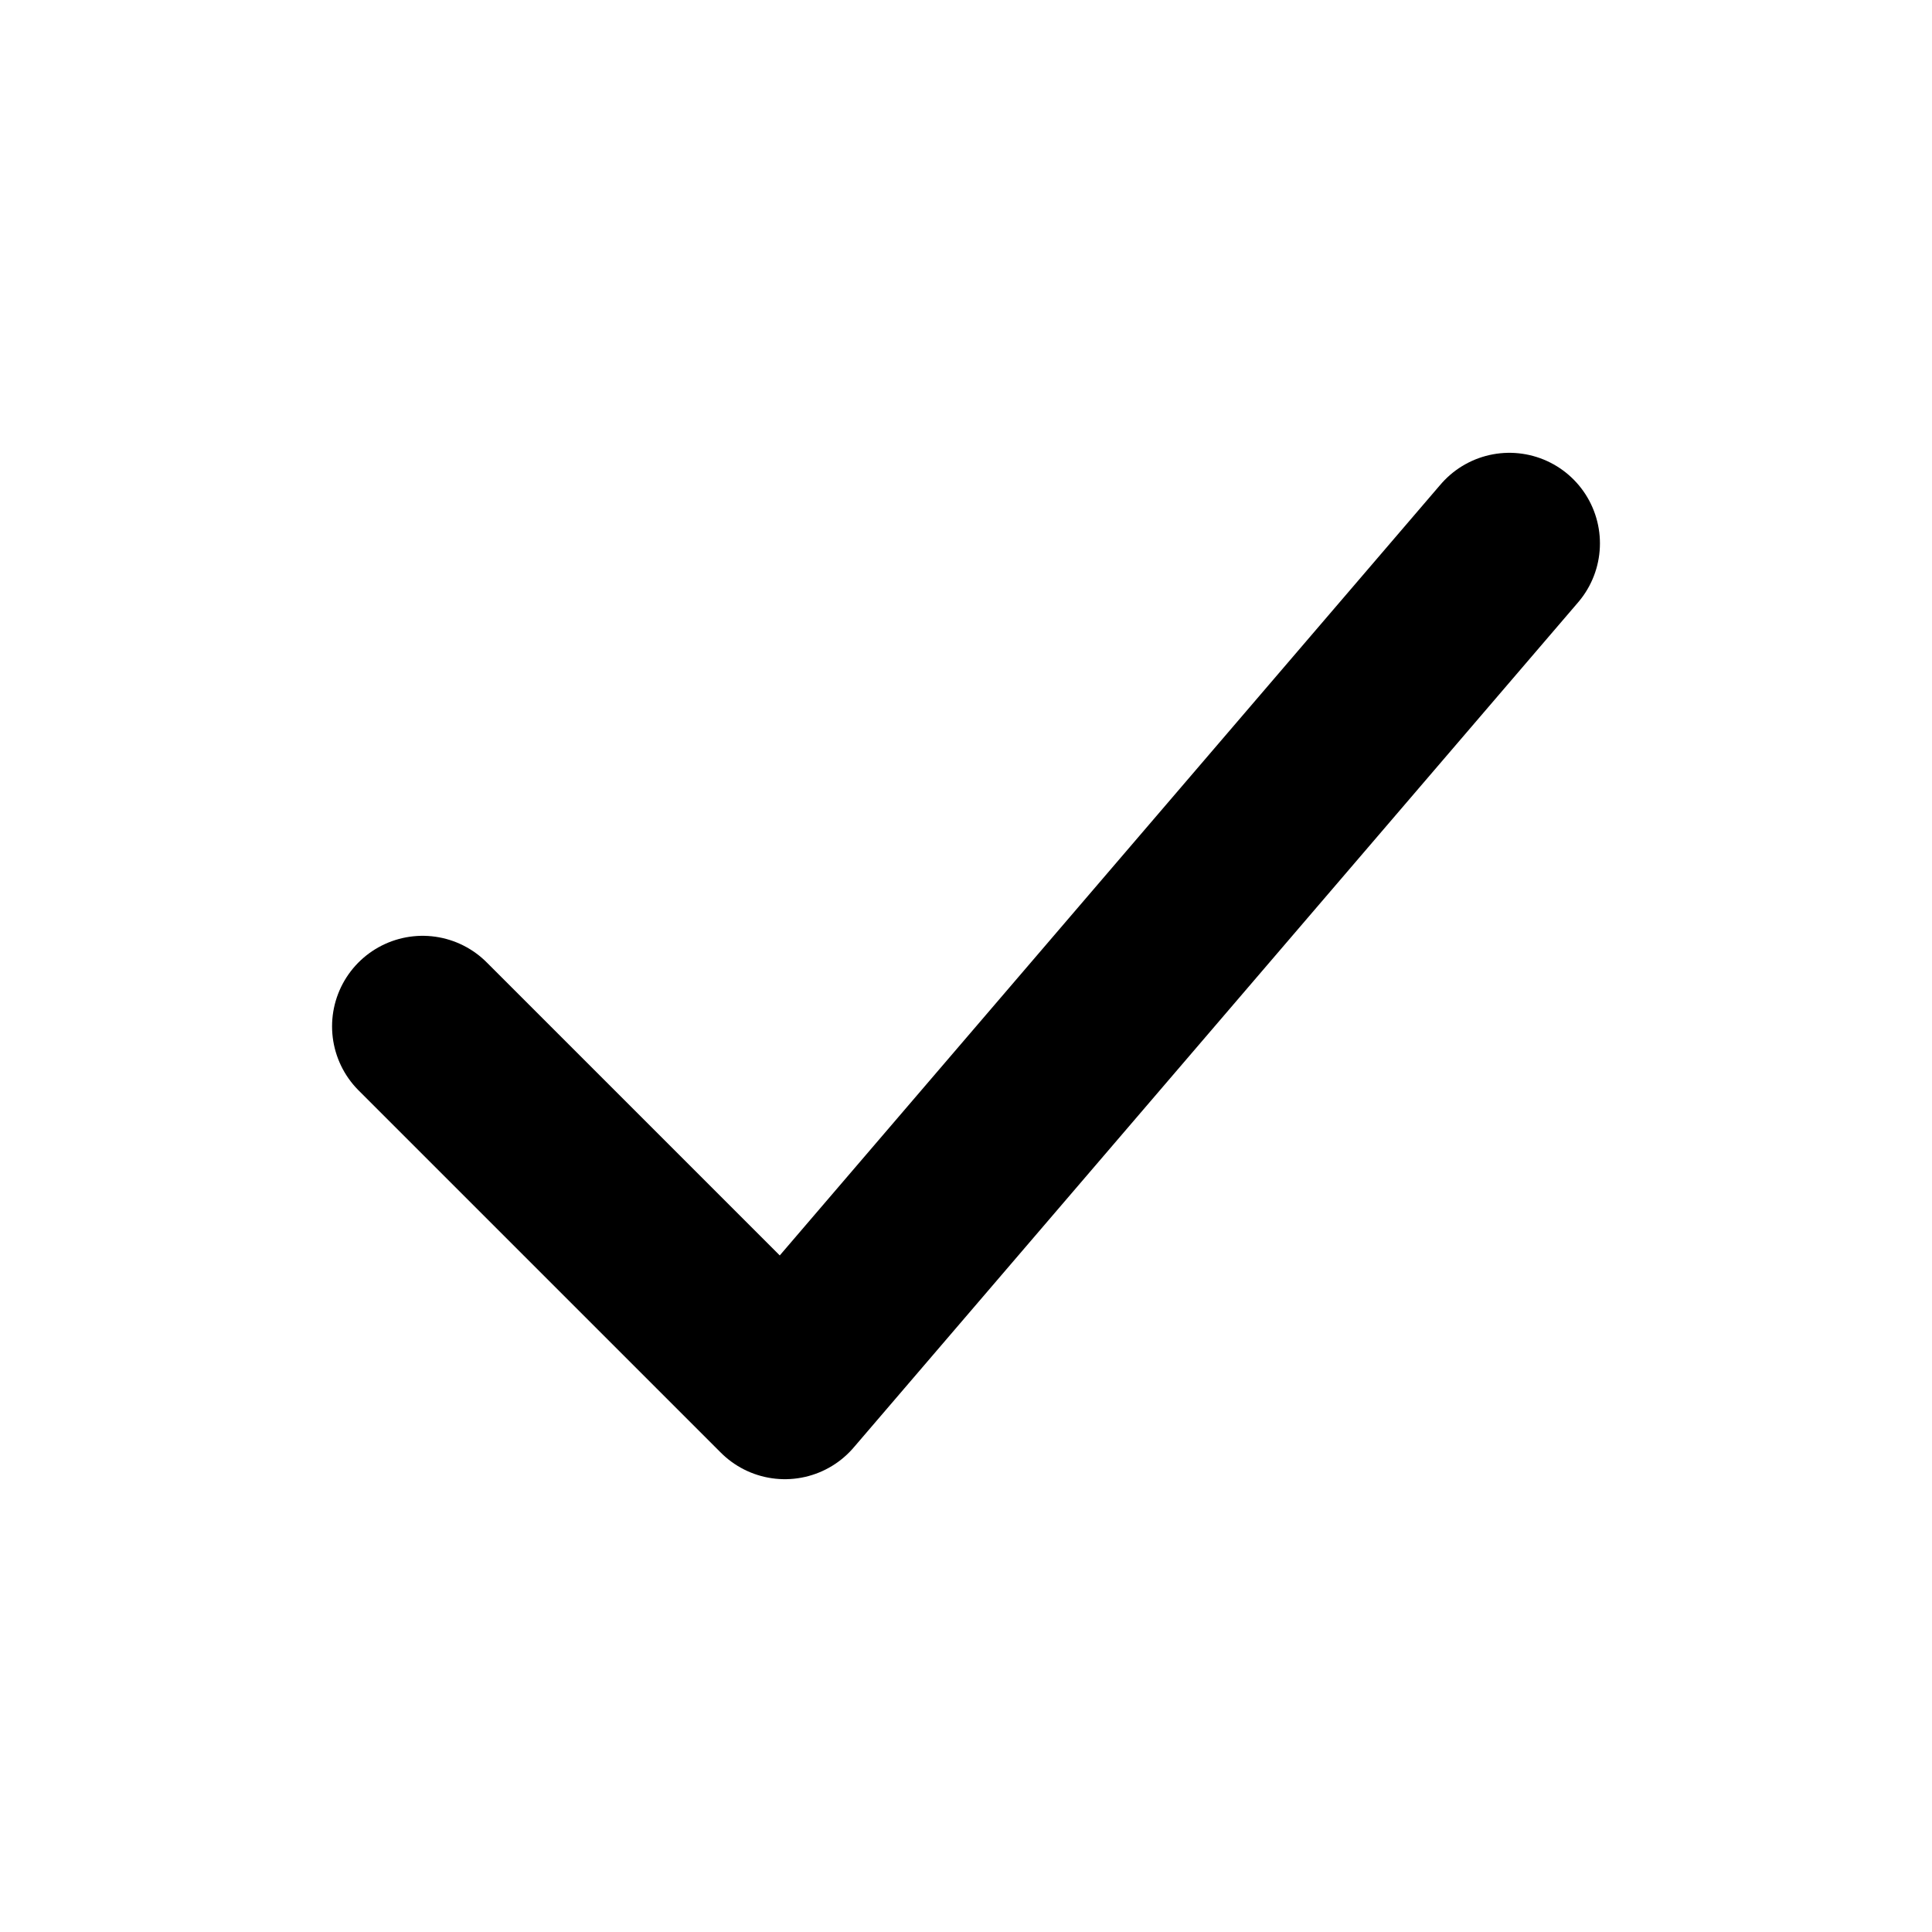
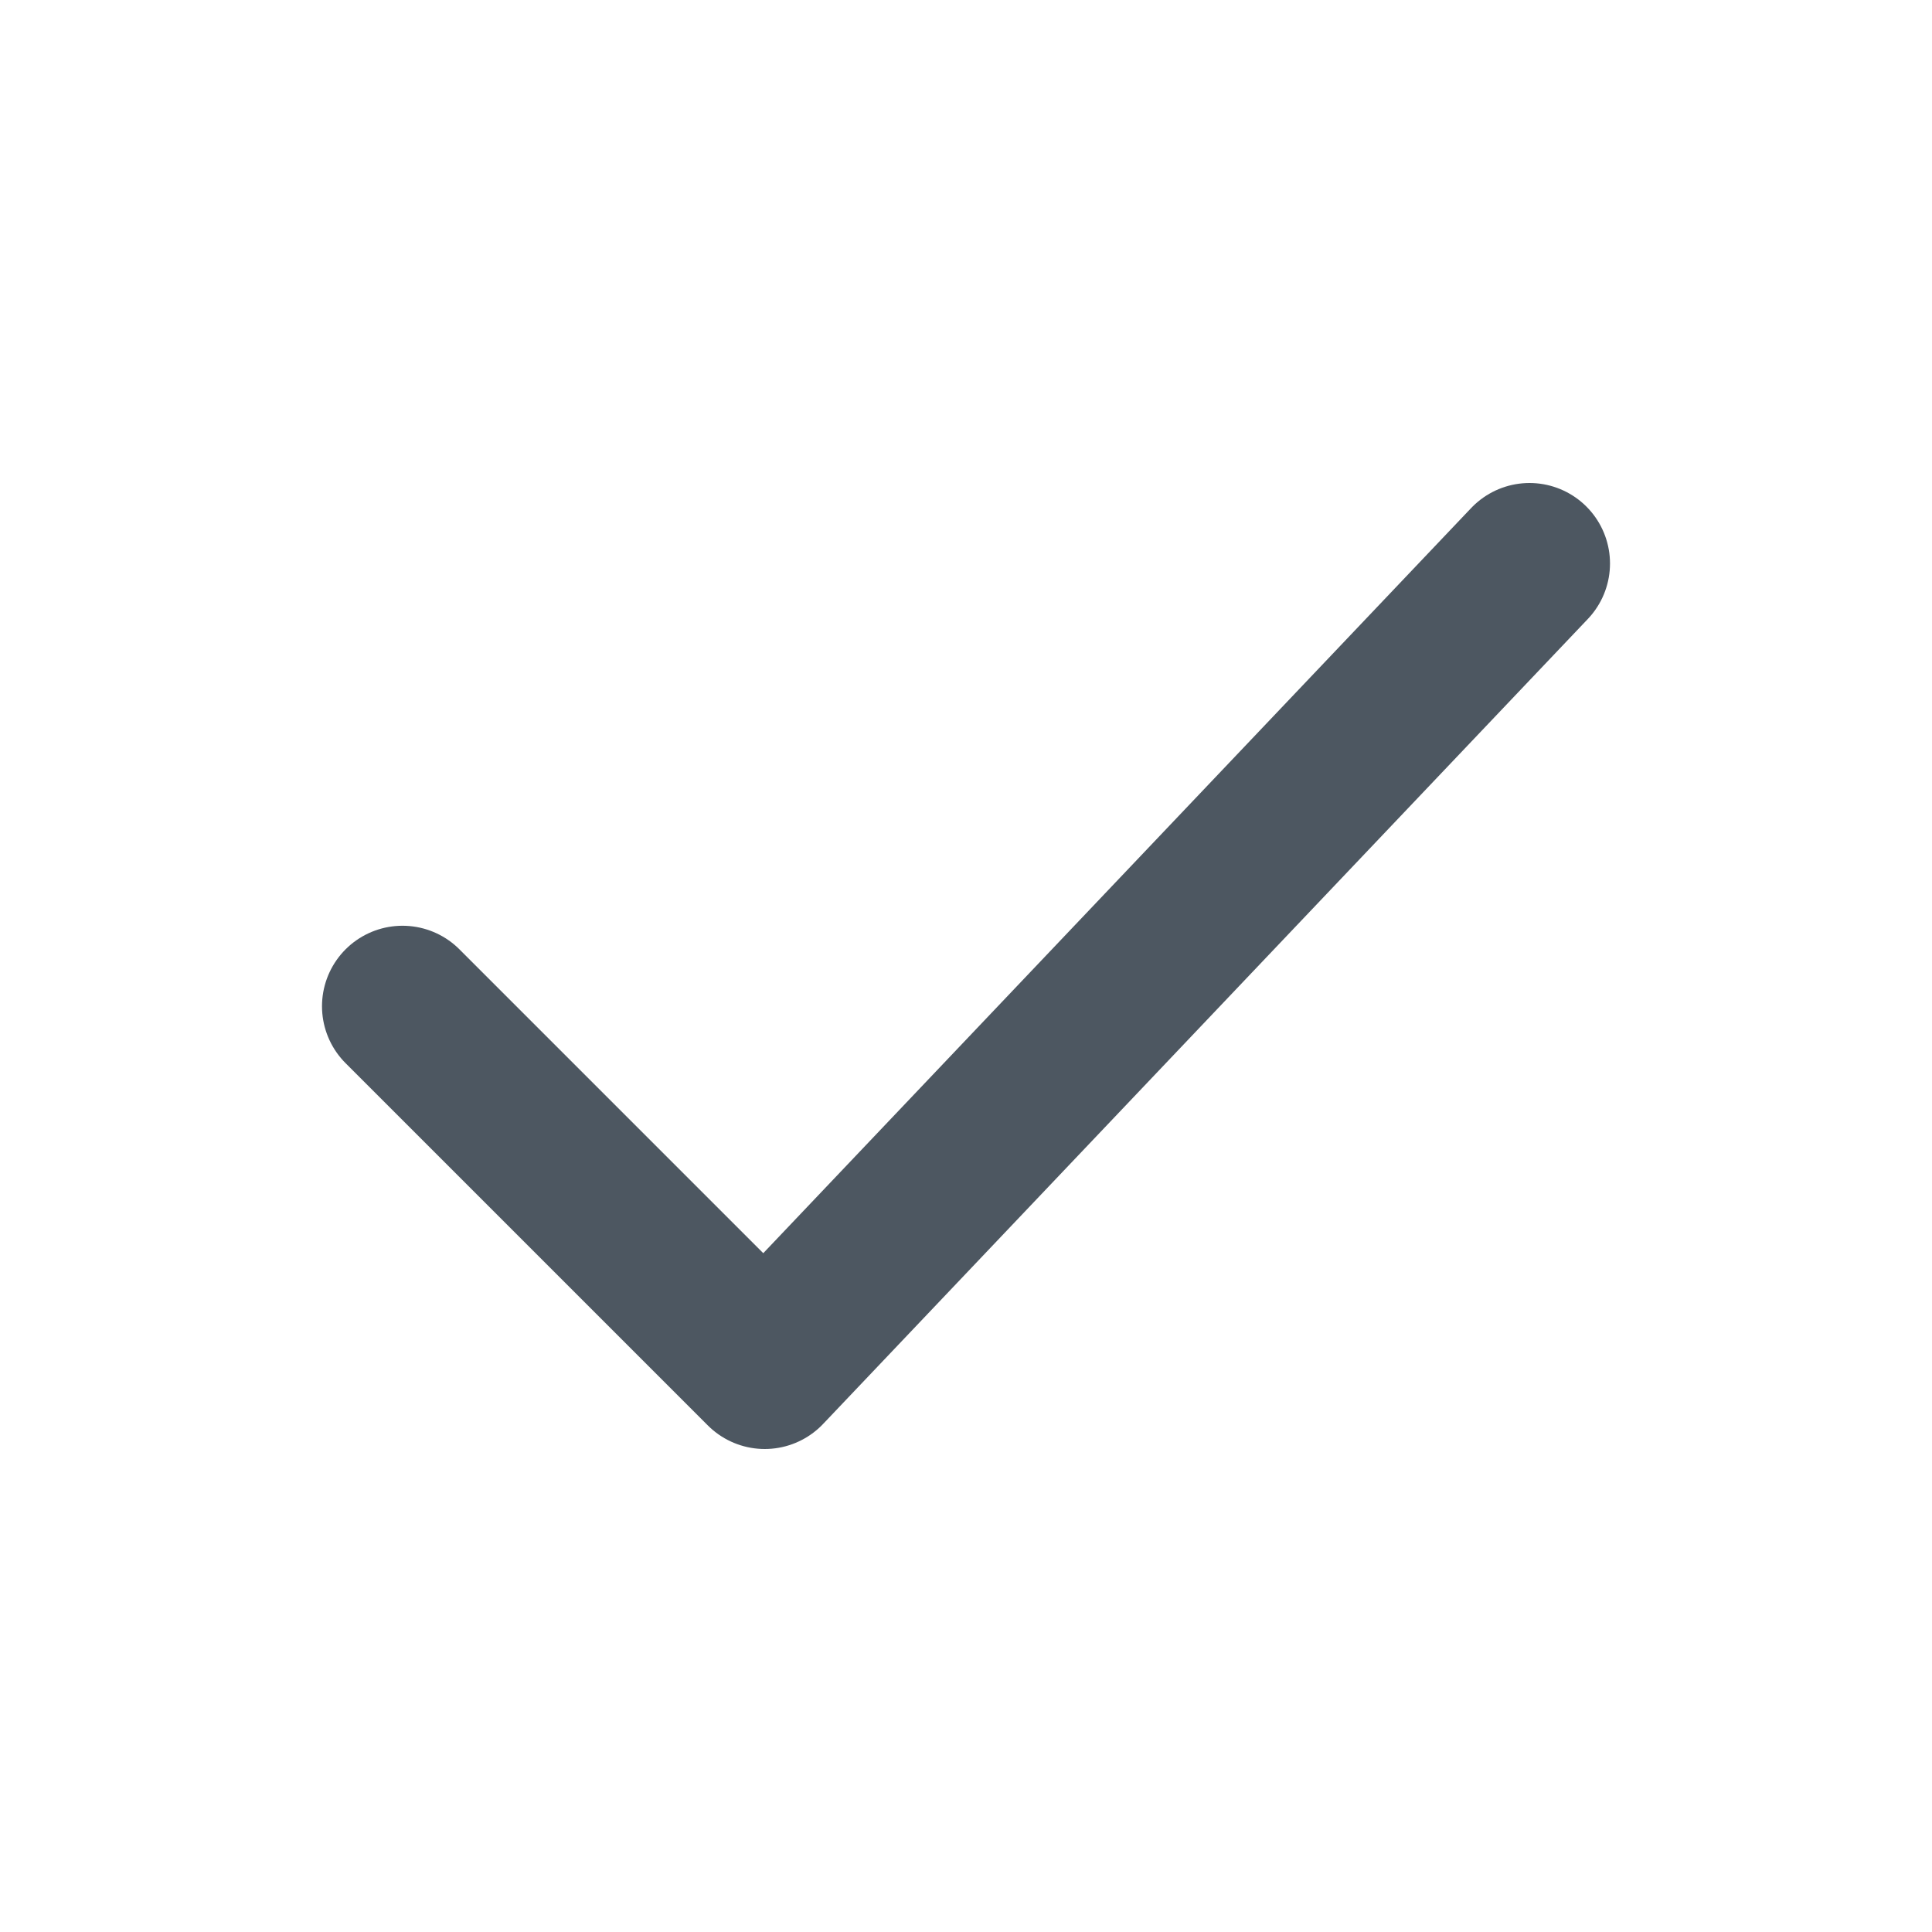
- <svg xmlns="http://www.w3.org/2000/svg" width="16" height="16" viewBox="0 0 16 16" fill="none">
-   <path d="M3.5 8.5 6.5 11.5 12.5 4.5" stroke="#000" stroke-width="1.5" stroke-linecap="round" stroke-linejoin="round" />
+ <svg xmlns="http://www.w3.org/2000/svg" width="24" height="24" viewBox="0 0 24 24" fill="none">
+   <path d="M5 12.5L9.5 17L19 7" stroke="#4D5761" stroke-width="2" stroke-linecap="round" stroke-linejoin="round" />
</svg>
